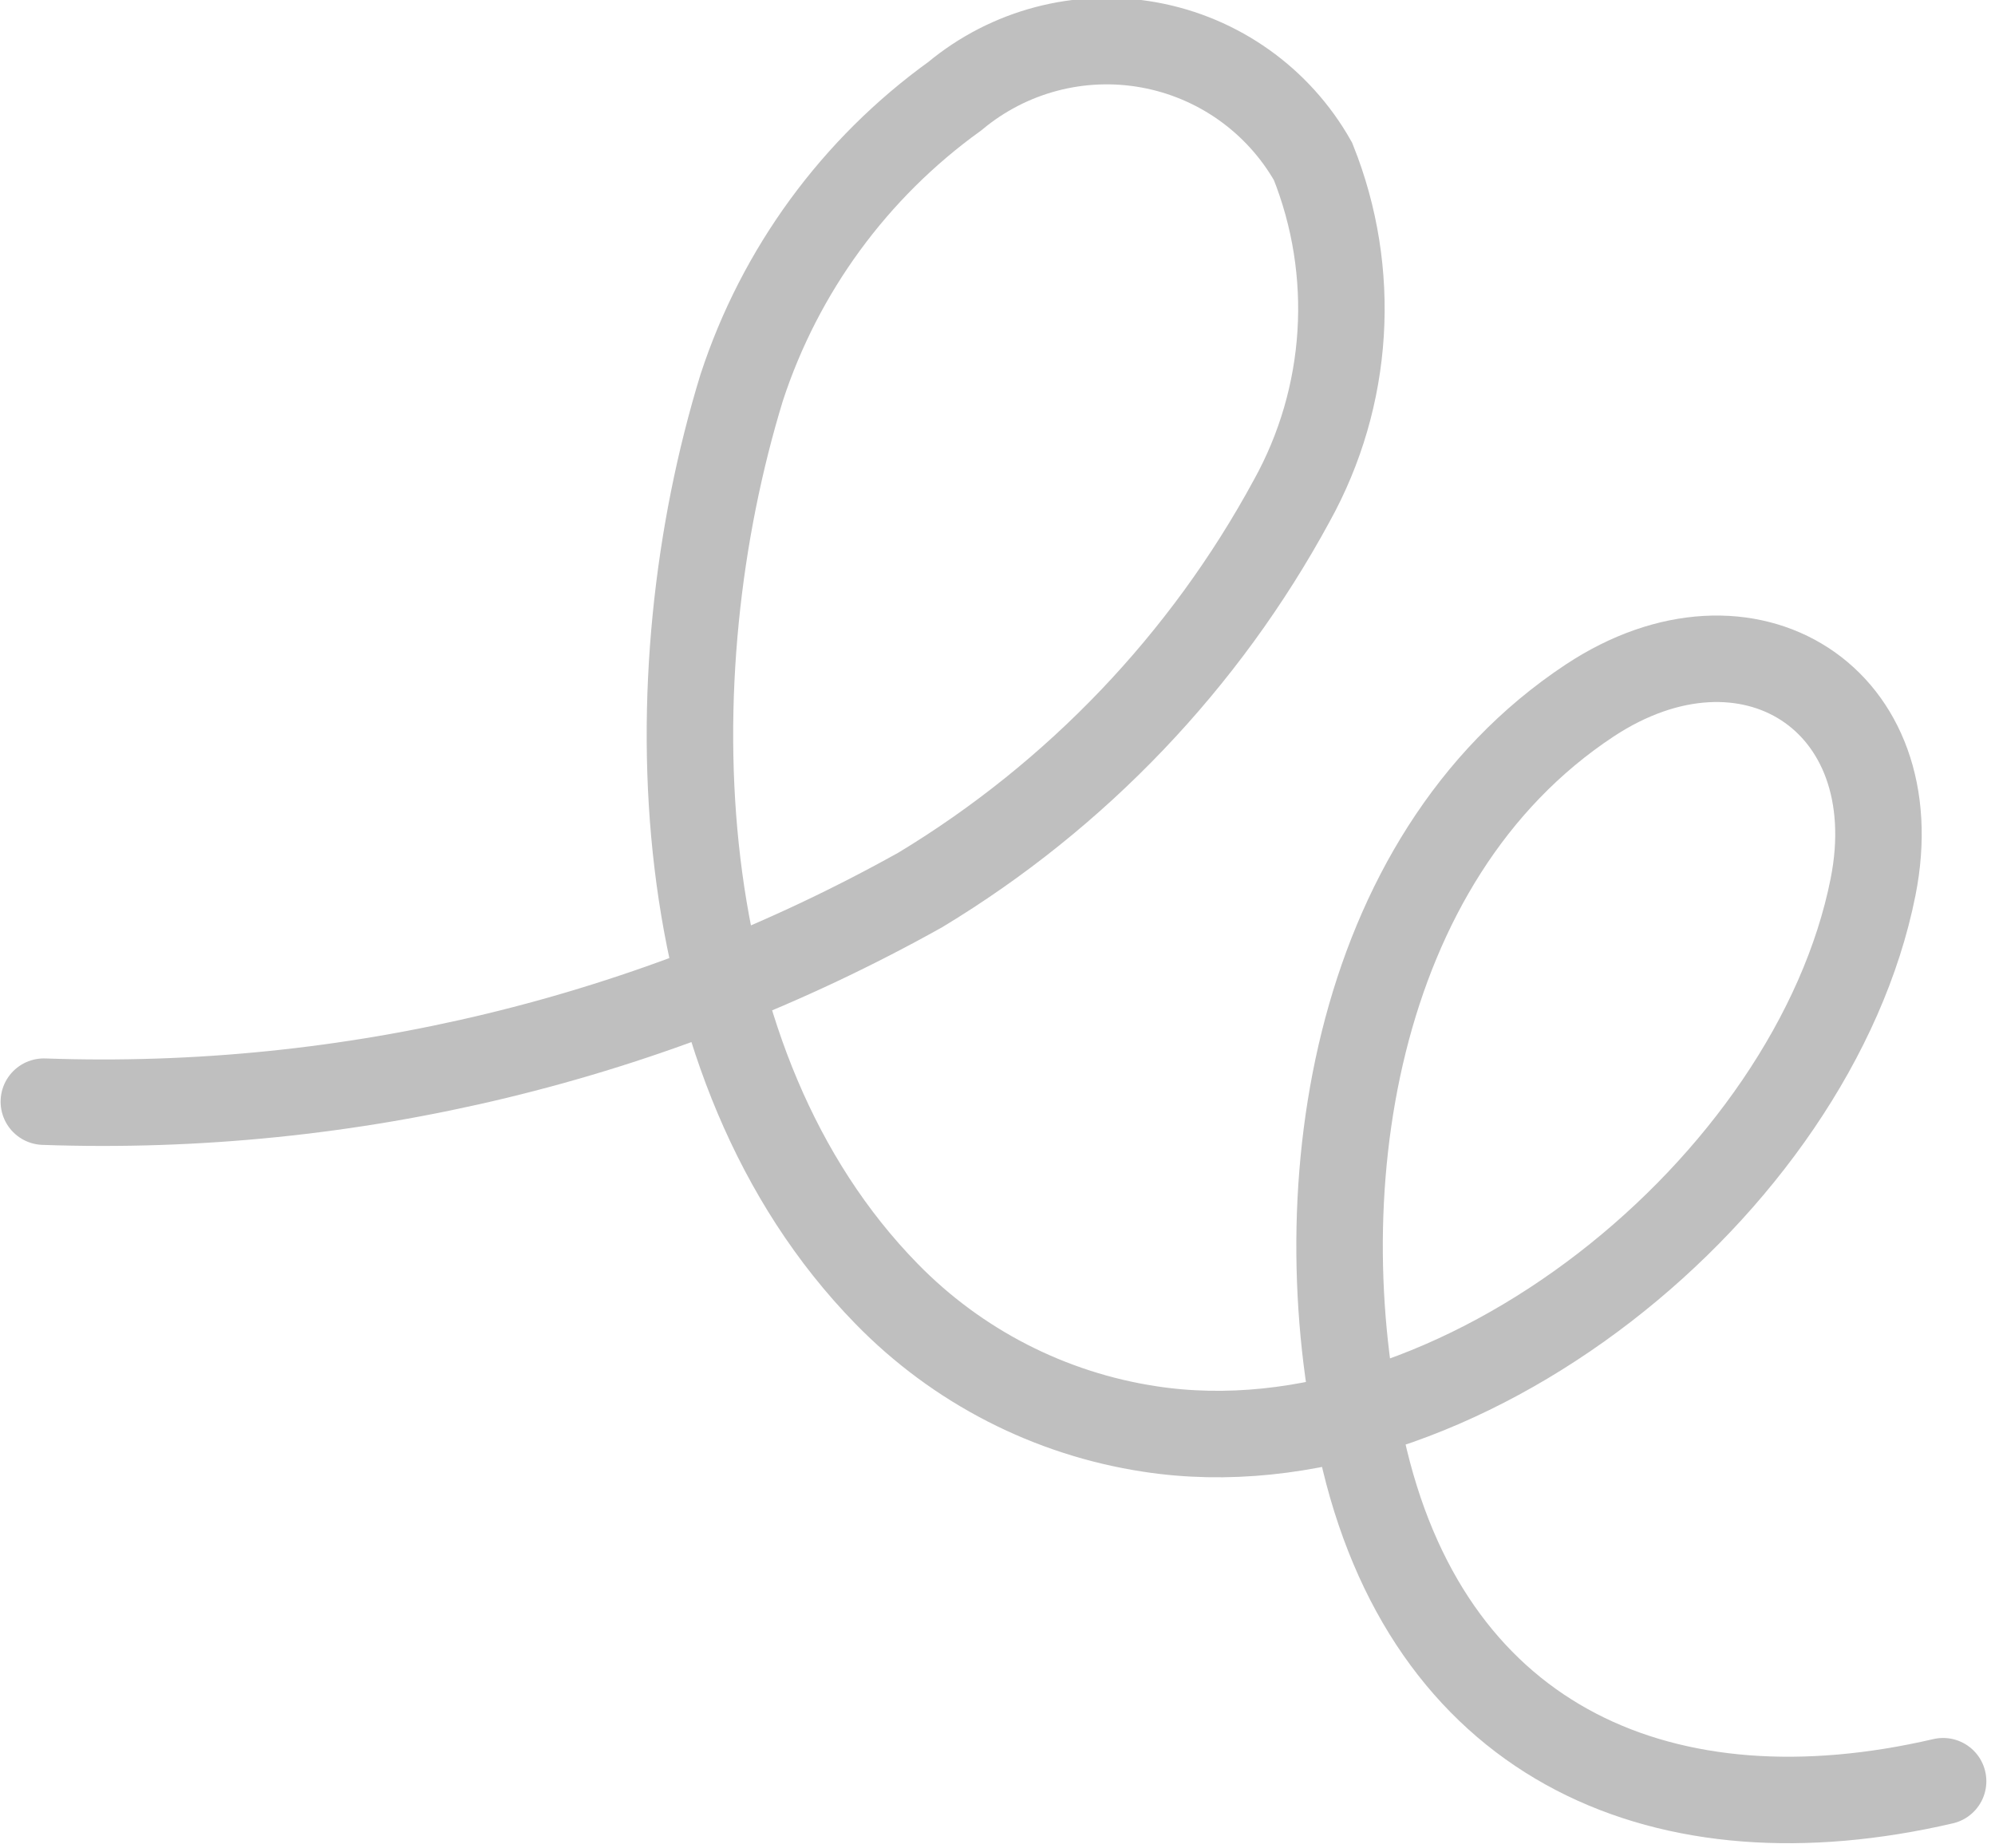
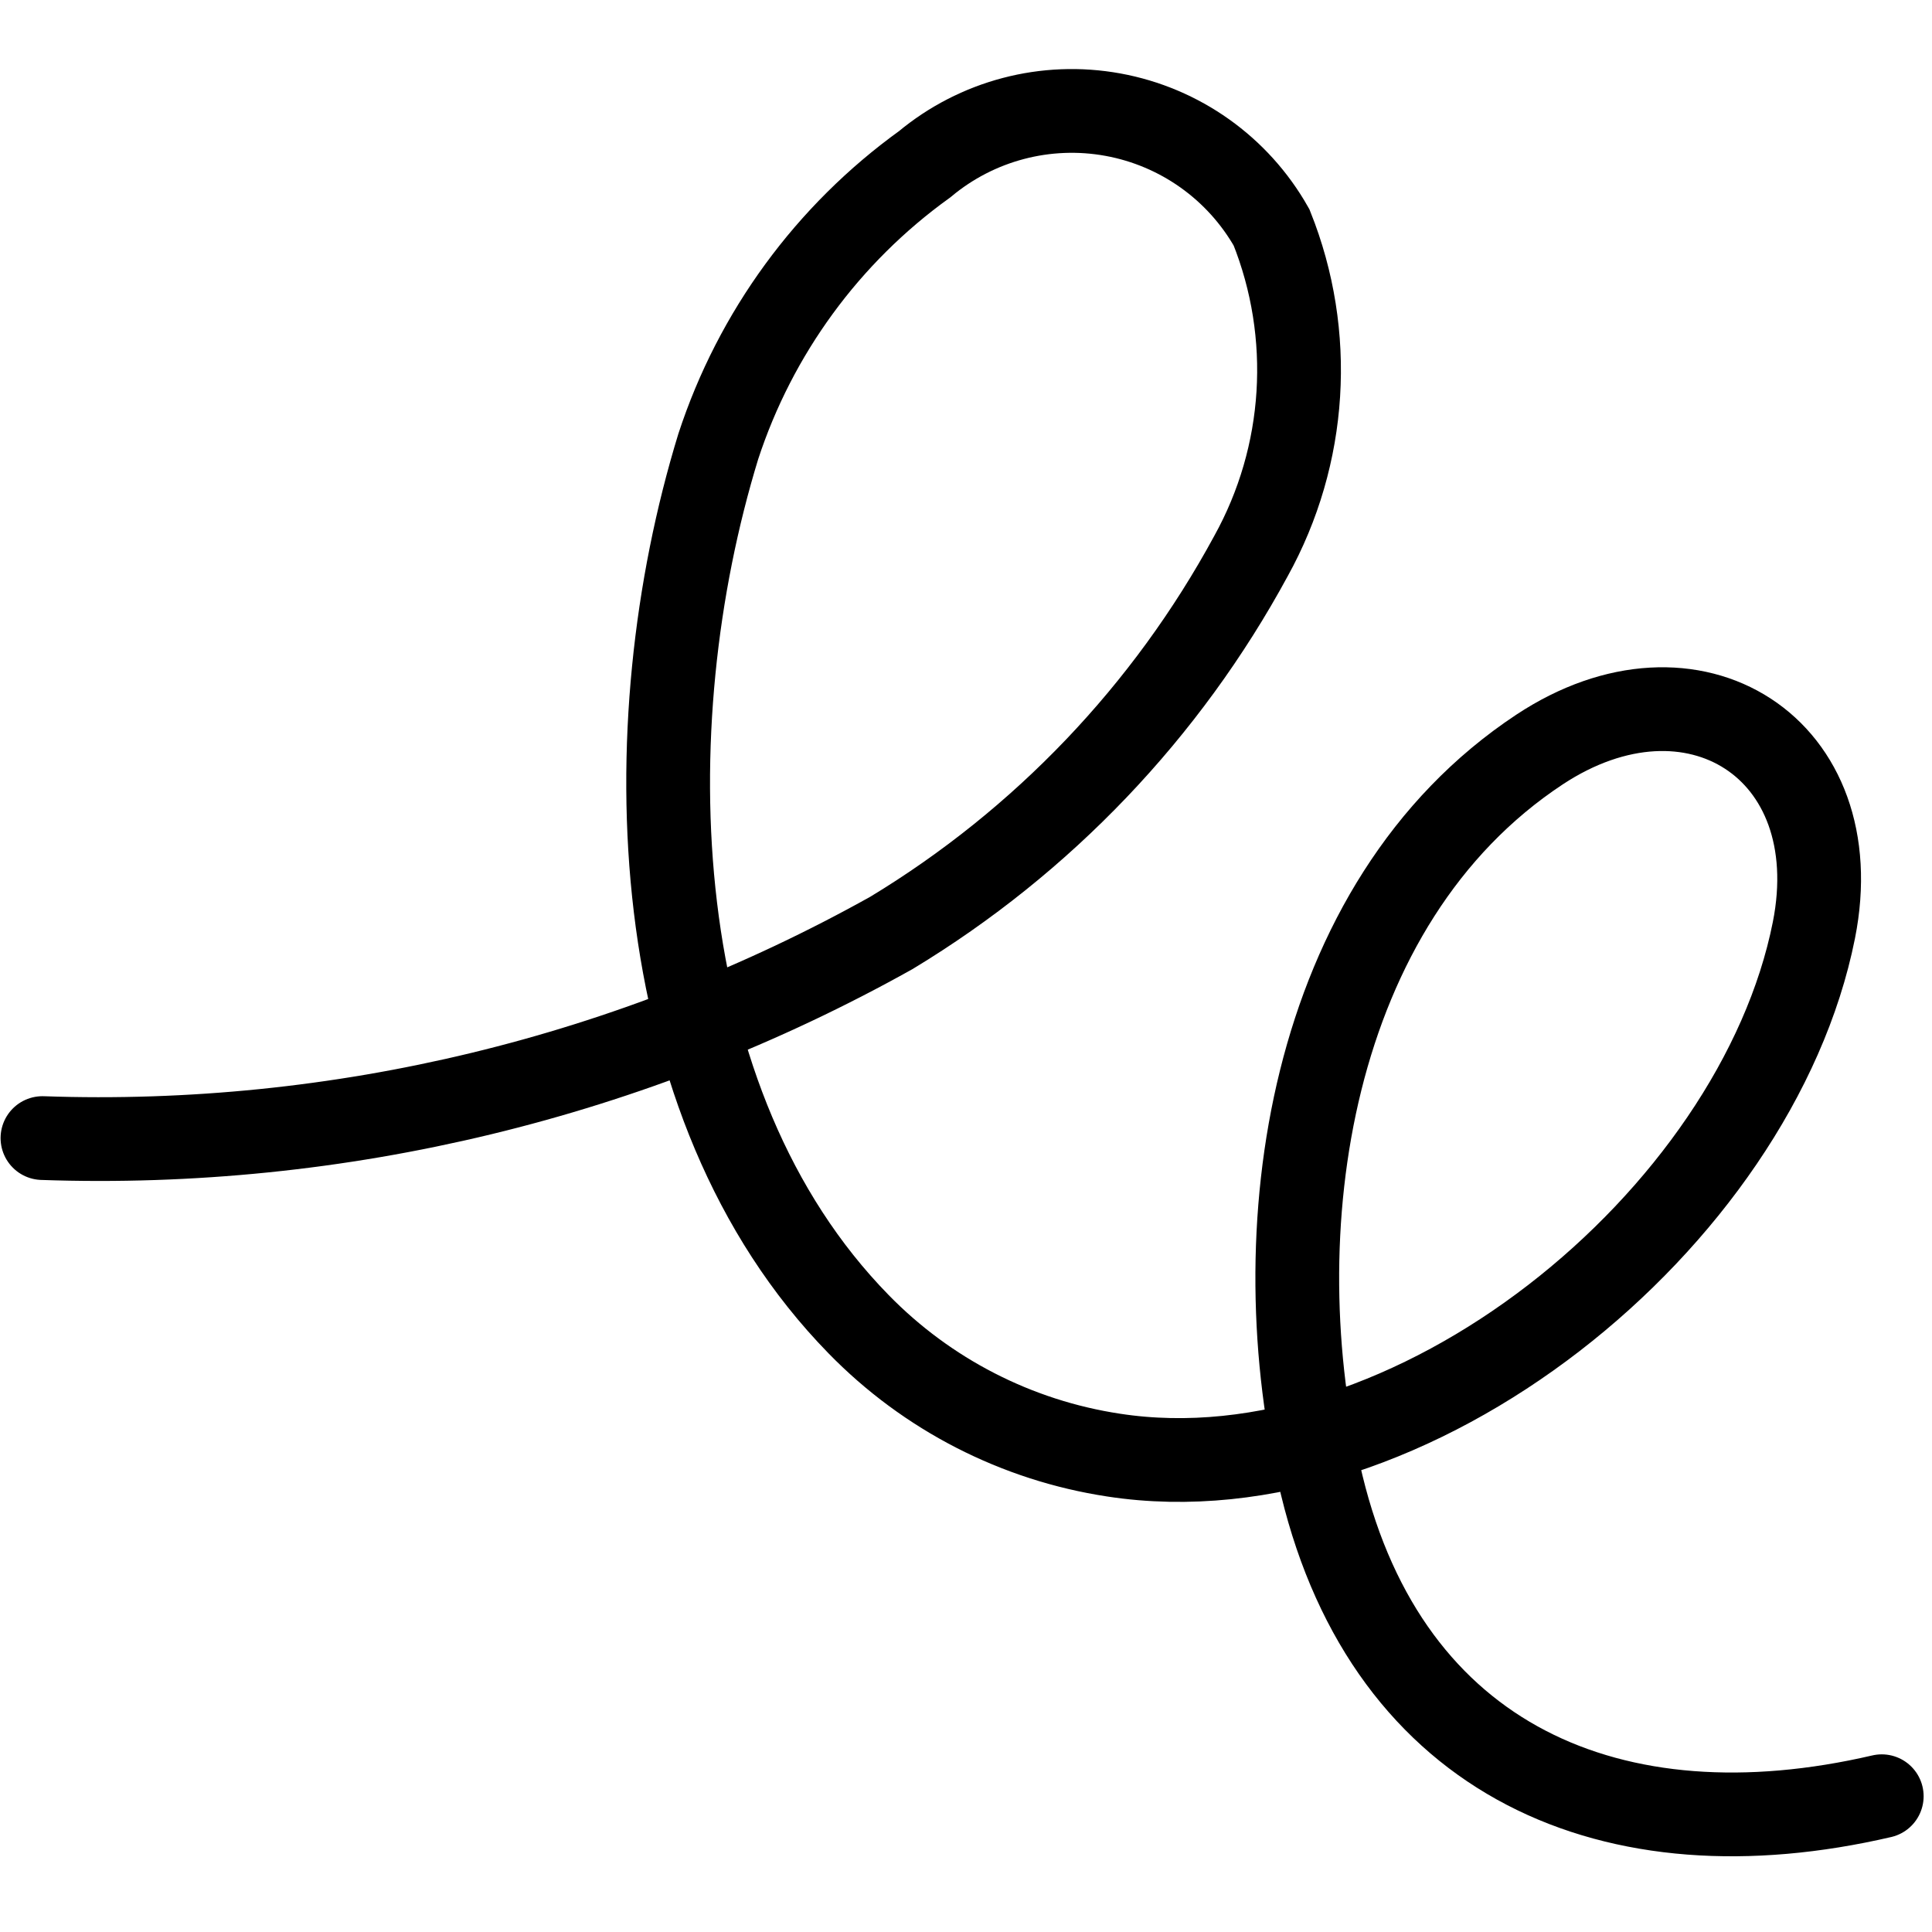
- <svg xmlns="http://www.w3.org/2000/svg" width="23.067" height="21.369" viewBox="0 0 23.067 21.369">
+ <svg xmlns="http://www.w3.org/2000/svg" width="25" height="25" viewBox="0 0 23.067 21.369">
  <g>
-     <path fill="none" stroke="#000" stroke-linecap="round" stroke-miterlimit="10" d="M240.731 32.235a19.383 19.383 0 0 0 10.135-2.449 11.869 11.869 0 0 0 4.294-4.5 4.583 4.583 0 0 0 .246-3.923 2.741 2.741 0 0 0-4.142-.755 6.731 6.731 0 0 0-2.464 3.369c-1.023 3.334-.9 7.846 1.675 10.48a5.38 5.38 0 0 0 3.044 1.563c3.553.547 7.676-2.819 8.362-6.267.432-2.174-1.445-3.366-3.276-2.157-2.769 1.83-3.332 5.774-2.6 8.784.8 3.3 3.482 4.458 6.686 3.713" opacity="0.25" transform="translate(.507 .504) translate(-240.731 -20)" />
+     <path fill="none" stroke="#000" stroke-linecap="round" stroke-miterlimit="10" stroke-width="1.0px" d="M240.731 32.235a19.383 19.383 0 0 0 10.135-2.449 11.869 11.869 0 0 0 4.294-4.5 4.583 4.583 0 0 0 .246-3.923 2.741 2.741 0 0 0-4.142-.755 6.731 6.731 0 0 0-2.464 3.369c-1.023 3.334-.9 7.846 1.675 10.48a5.38 5.38 0 0 0 3.044 1.563c3.553.547 7.676-2.819 8.362-6.267.432-2.174-1.445-3.366-3.276-2.157-2.769 1.83-3.332 5.774-2.6 8.784.8 3.3 3.482 4.458 6.686 3.713" transform="translate(.507 .504) translate(-240.731 -20)" />
  </g>
</svg>
